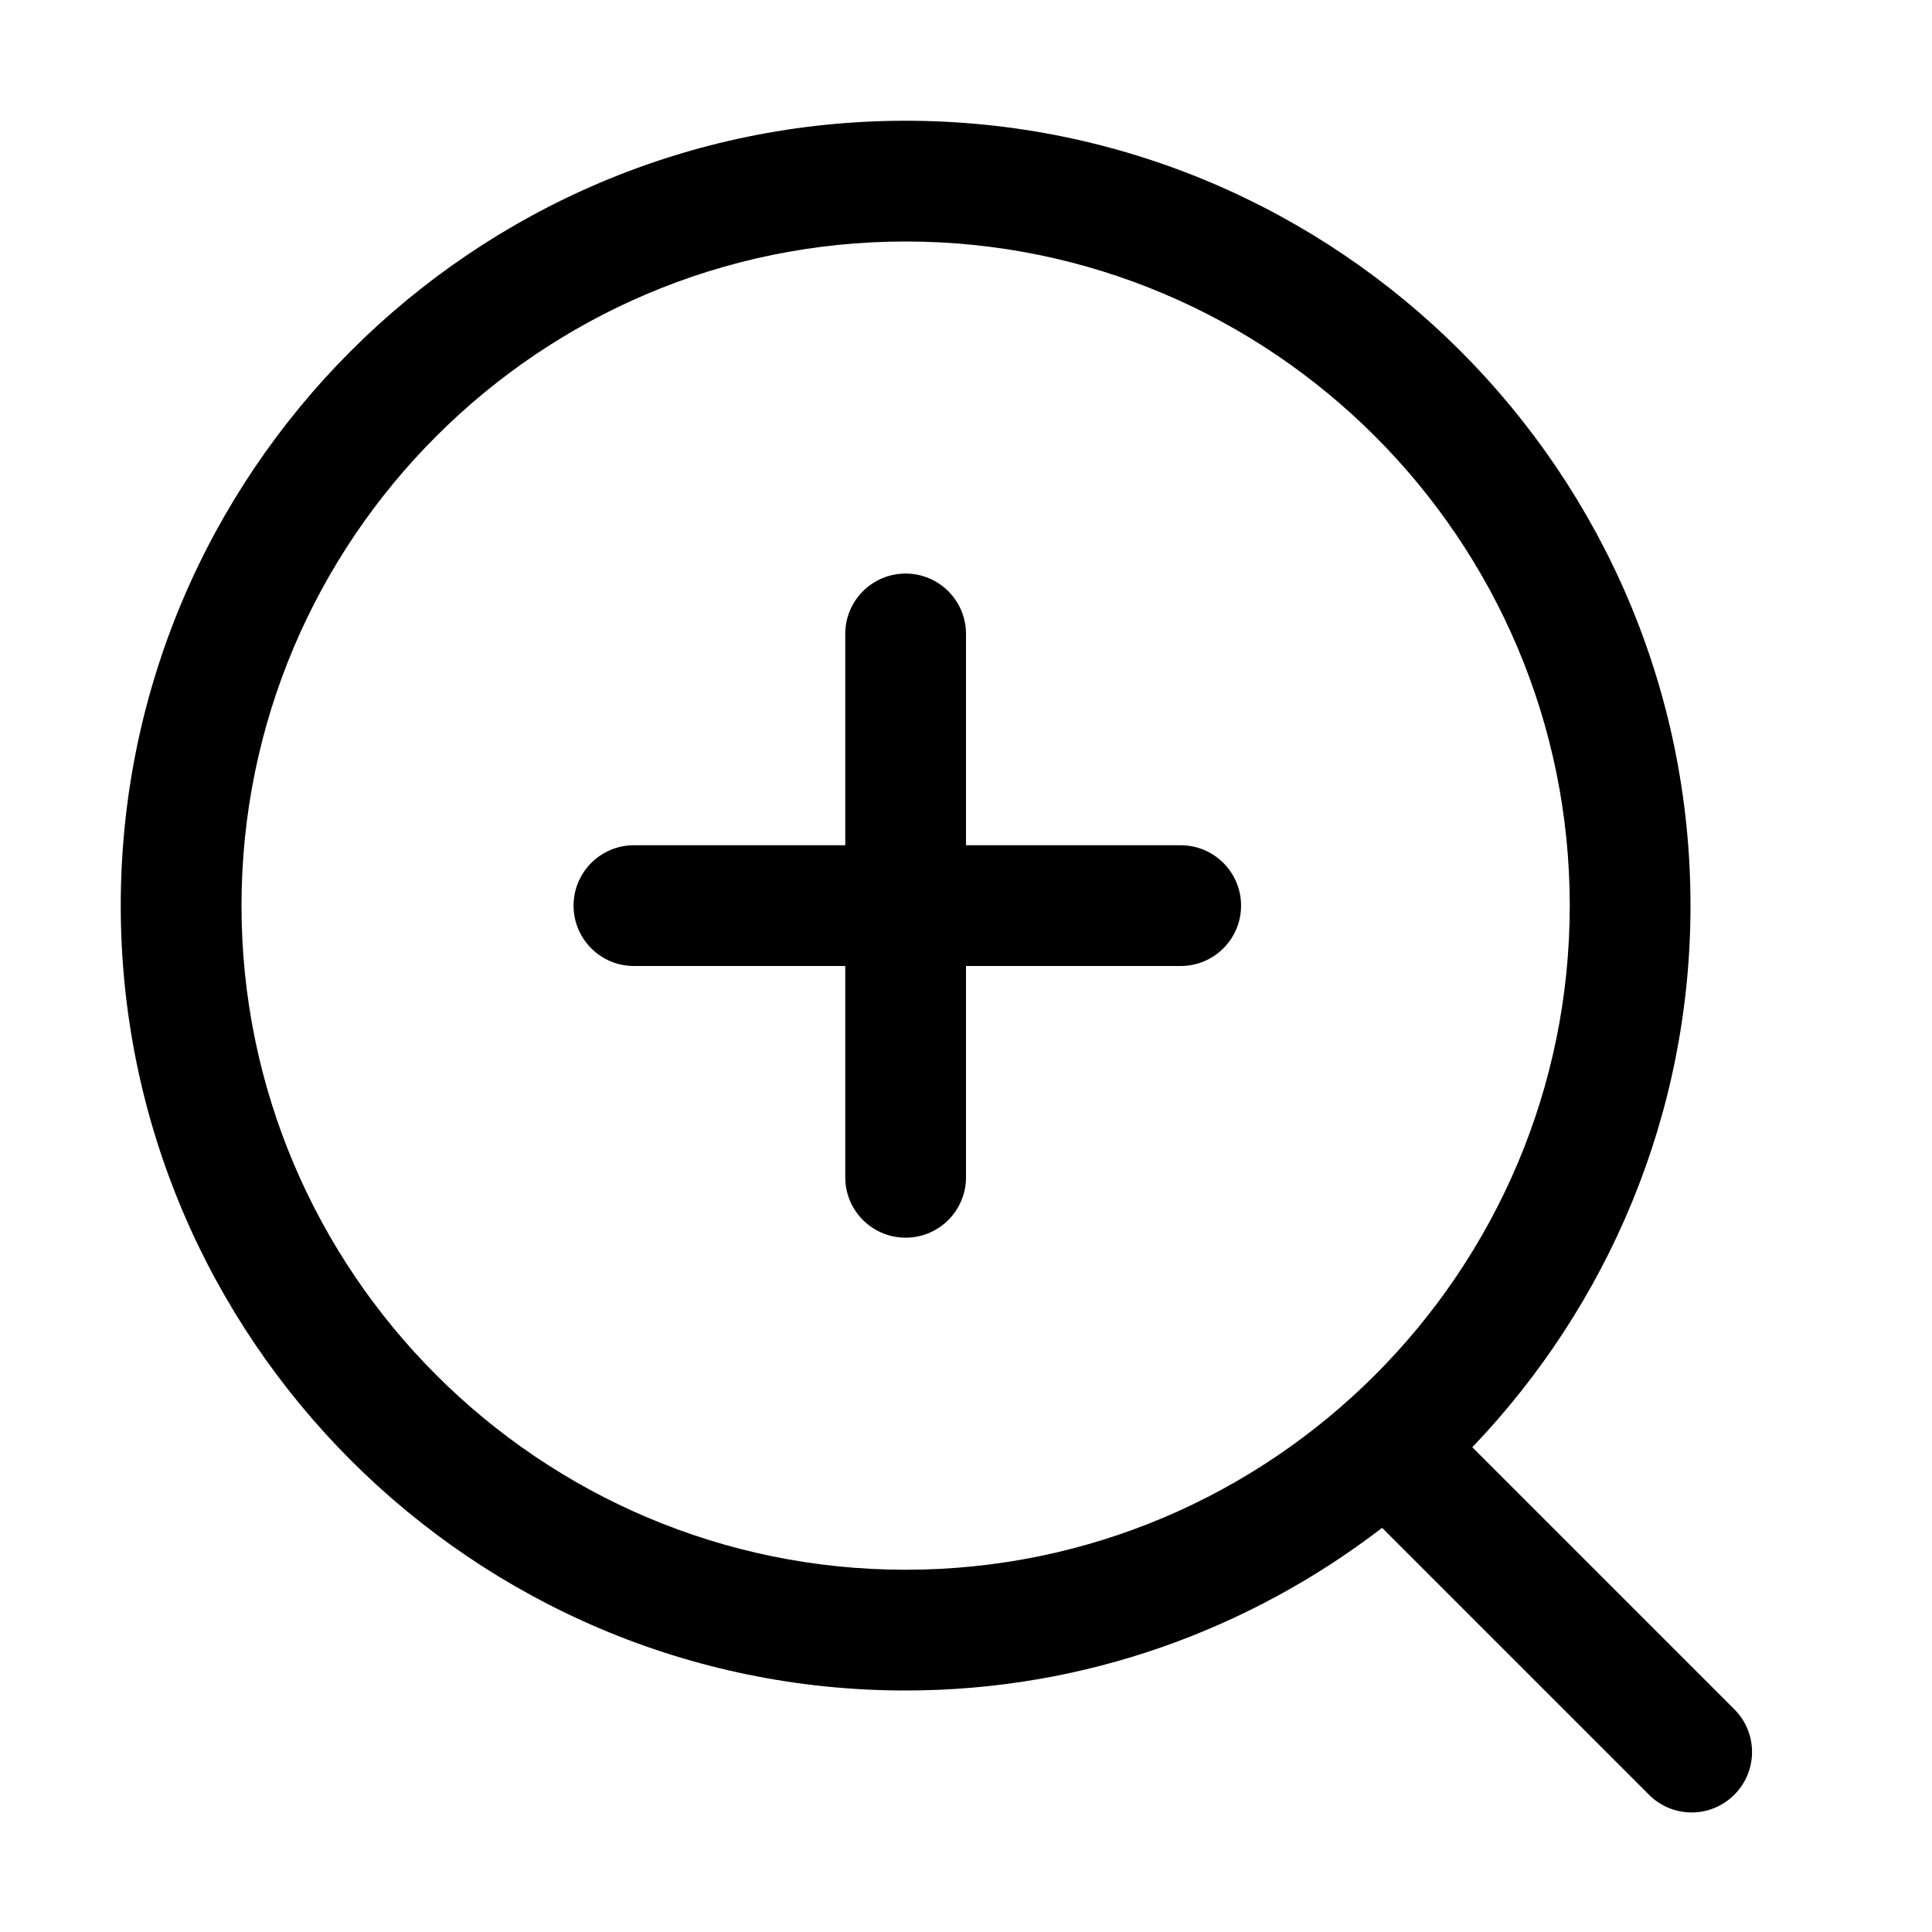
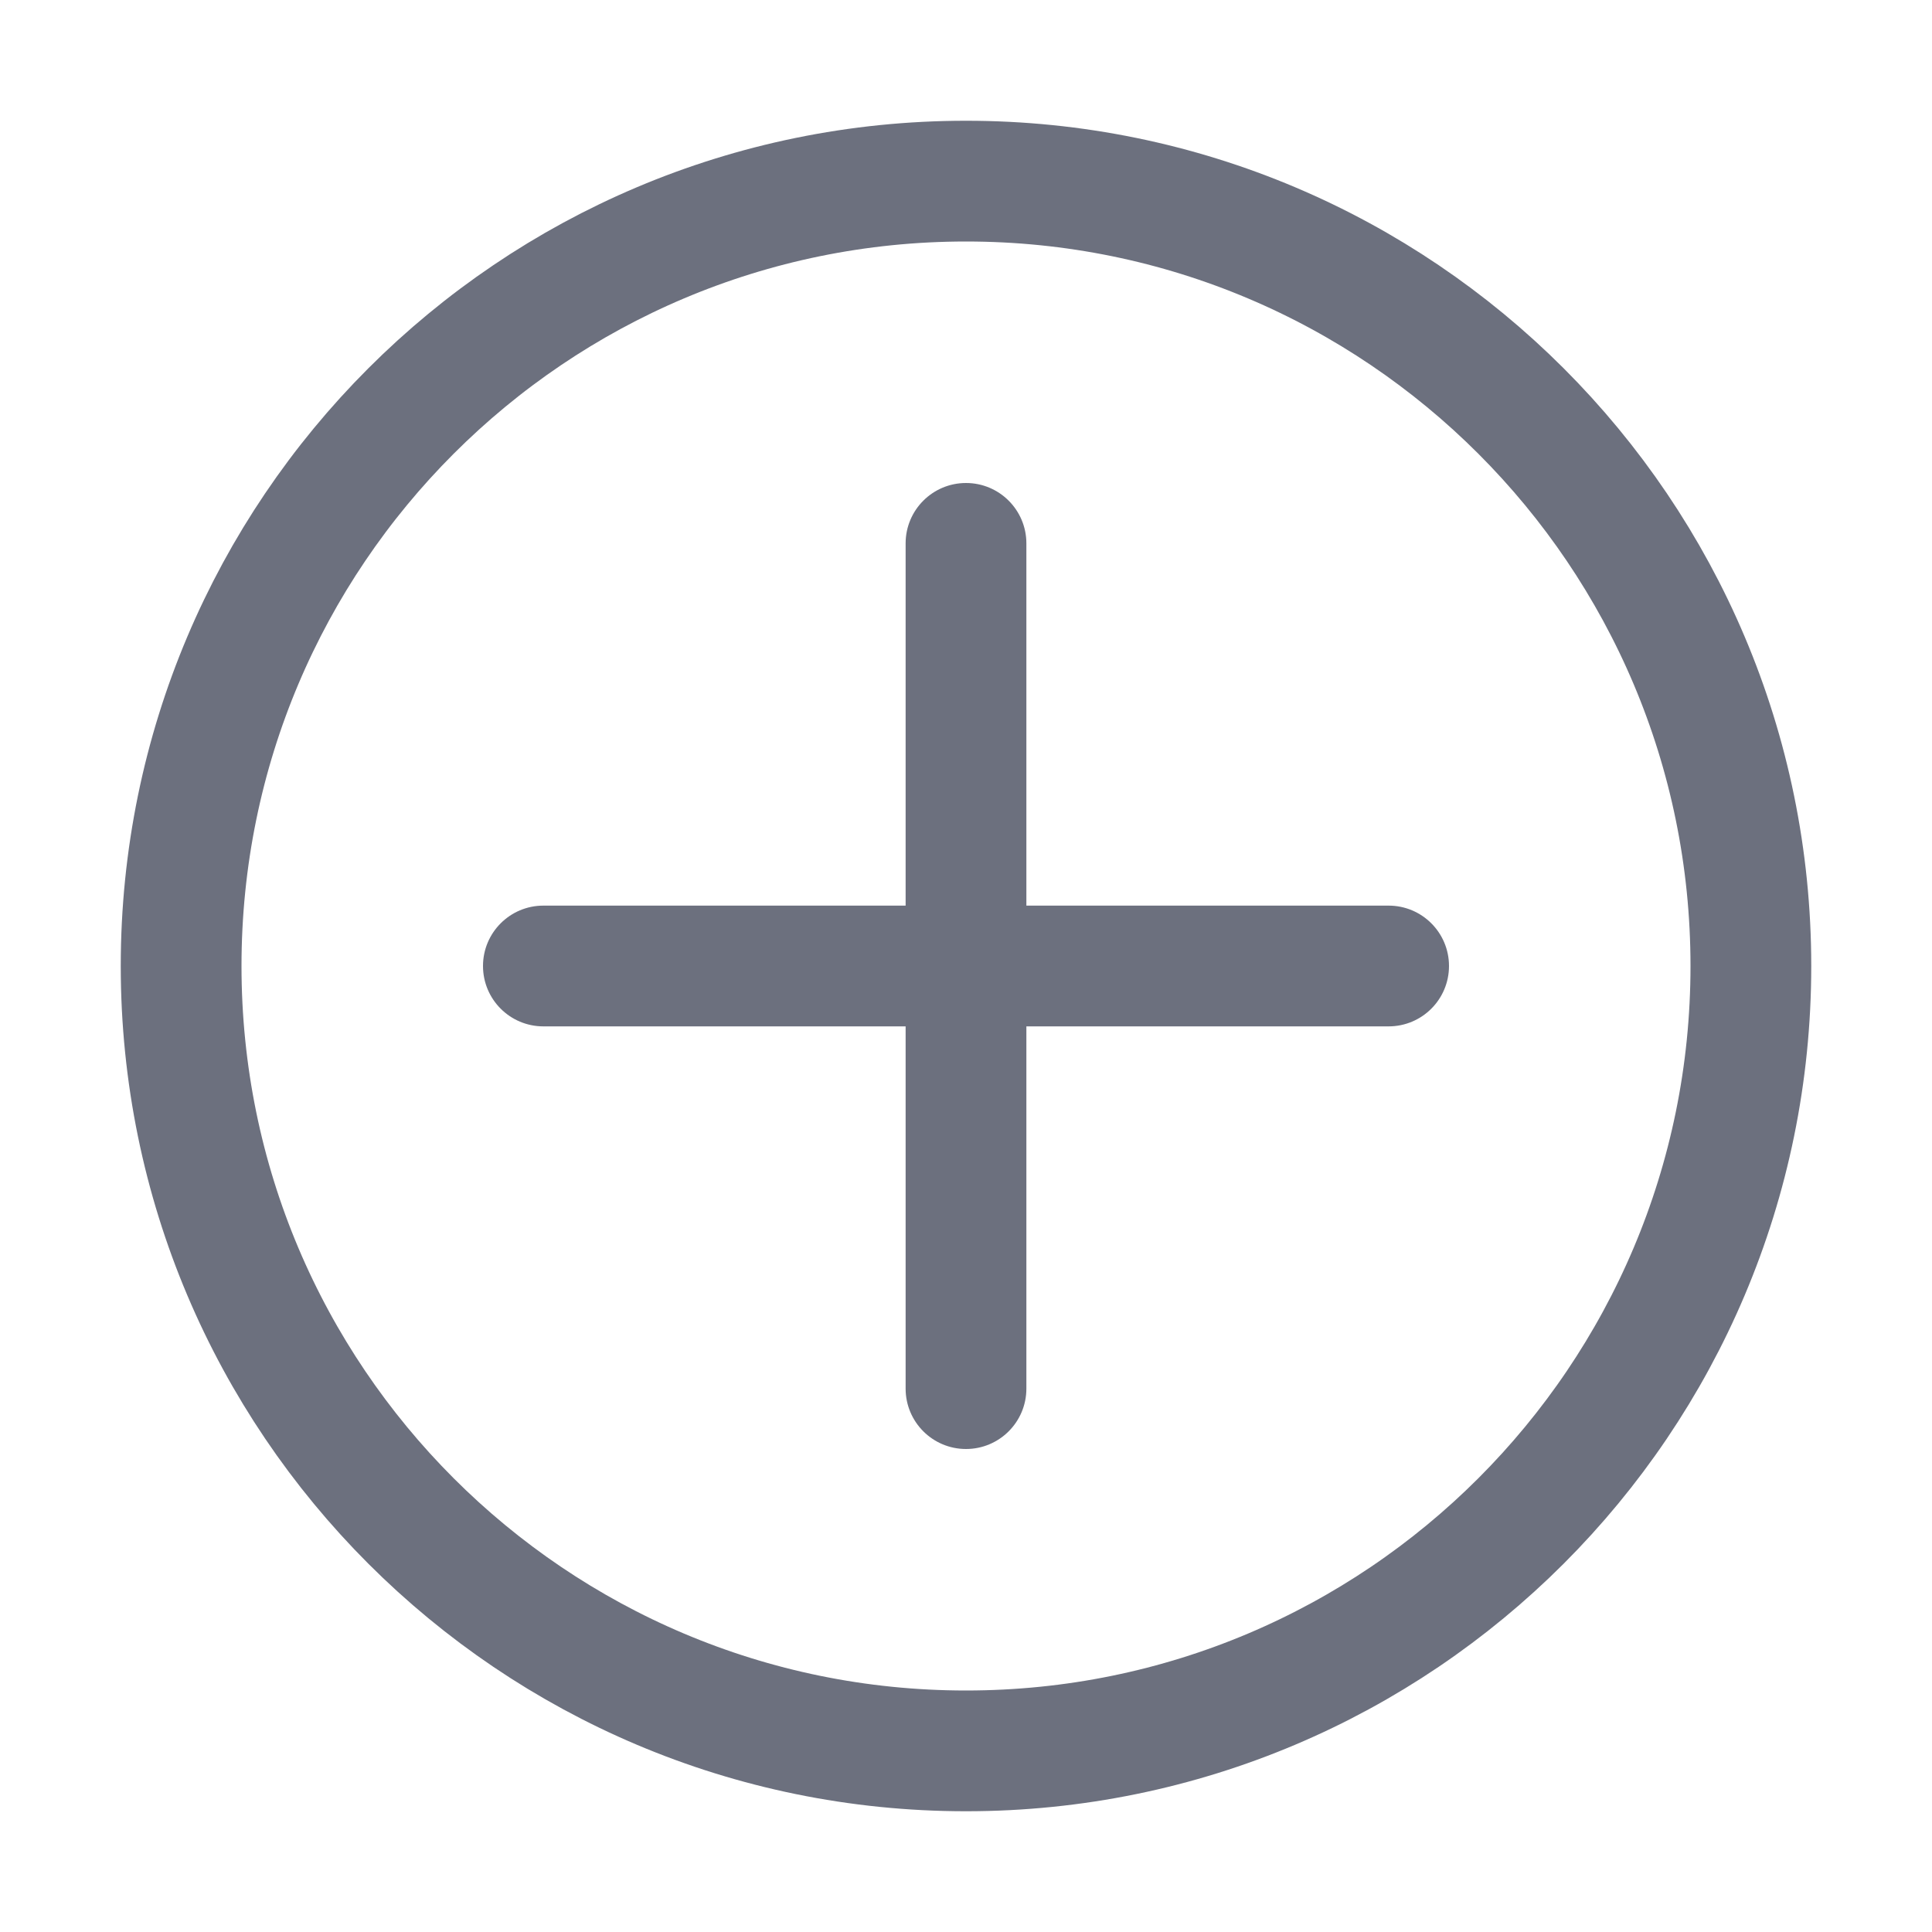
- <svg xmlns="http://www.w3.org/2000/svg" viewBox="0 0 1024 1024" version="1.1" width="64" height="64">
-   <path d="M919.264 905.984l-138.912-138.912C851.808 692.32 896 591.328 896 480c0-229.376-186.624-416-416-416S64 250.624 64 480s186.624 416 416 416c95.008 0 182.432-32.384 252.544-86.208l141.44 141.44a31.904 31.904 0 0 0 45.248 0 32 32 0 0 0 0.032-45.248zM128 480C128 285.92 285.92 128 480 128s352 157.92 352 352-157.92 352-352 352S128 674.08 128 480z" />
-   <path d="M625.792 448H512v-112a32 32 0 0 0-64 0V448h-112a32 32 0 0 0 0 64H448v112a32 32 0 1 0 64 0V512h113.792a32 32 0 1 0 0-64z" />
+ <svg xmlns="http://www.w3.org/2000/svg" width="16" height="16" viewBox="0 0 16 16" fill="none">
+   <rect x="7.5" y="4" width="1" height="8" rx="0.5" fill="#6C707E" />
+   <rect x="12" y="7.5" width="1" height="8" rx="0.5" transform="rotate(90 12 7.5)" fill="#6C707E" />
+   <circle cx="8" cy="8" r="6.5" stroke="#6C707E" />
</svg>
